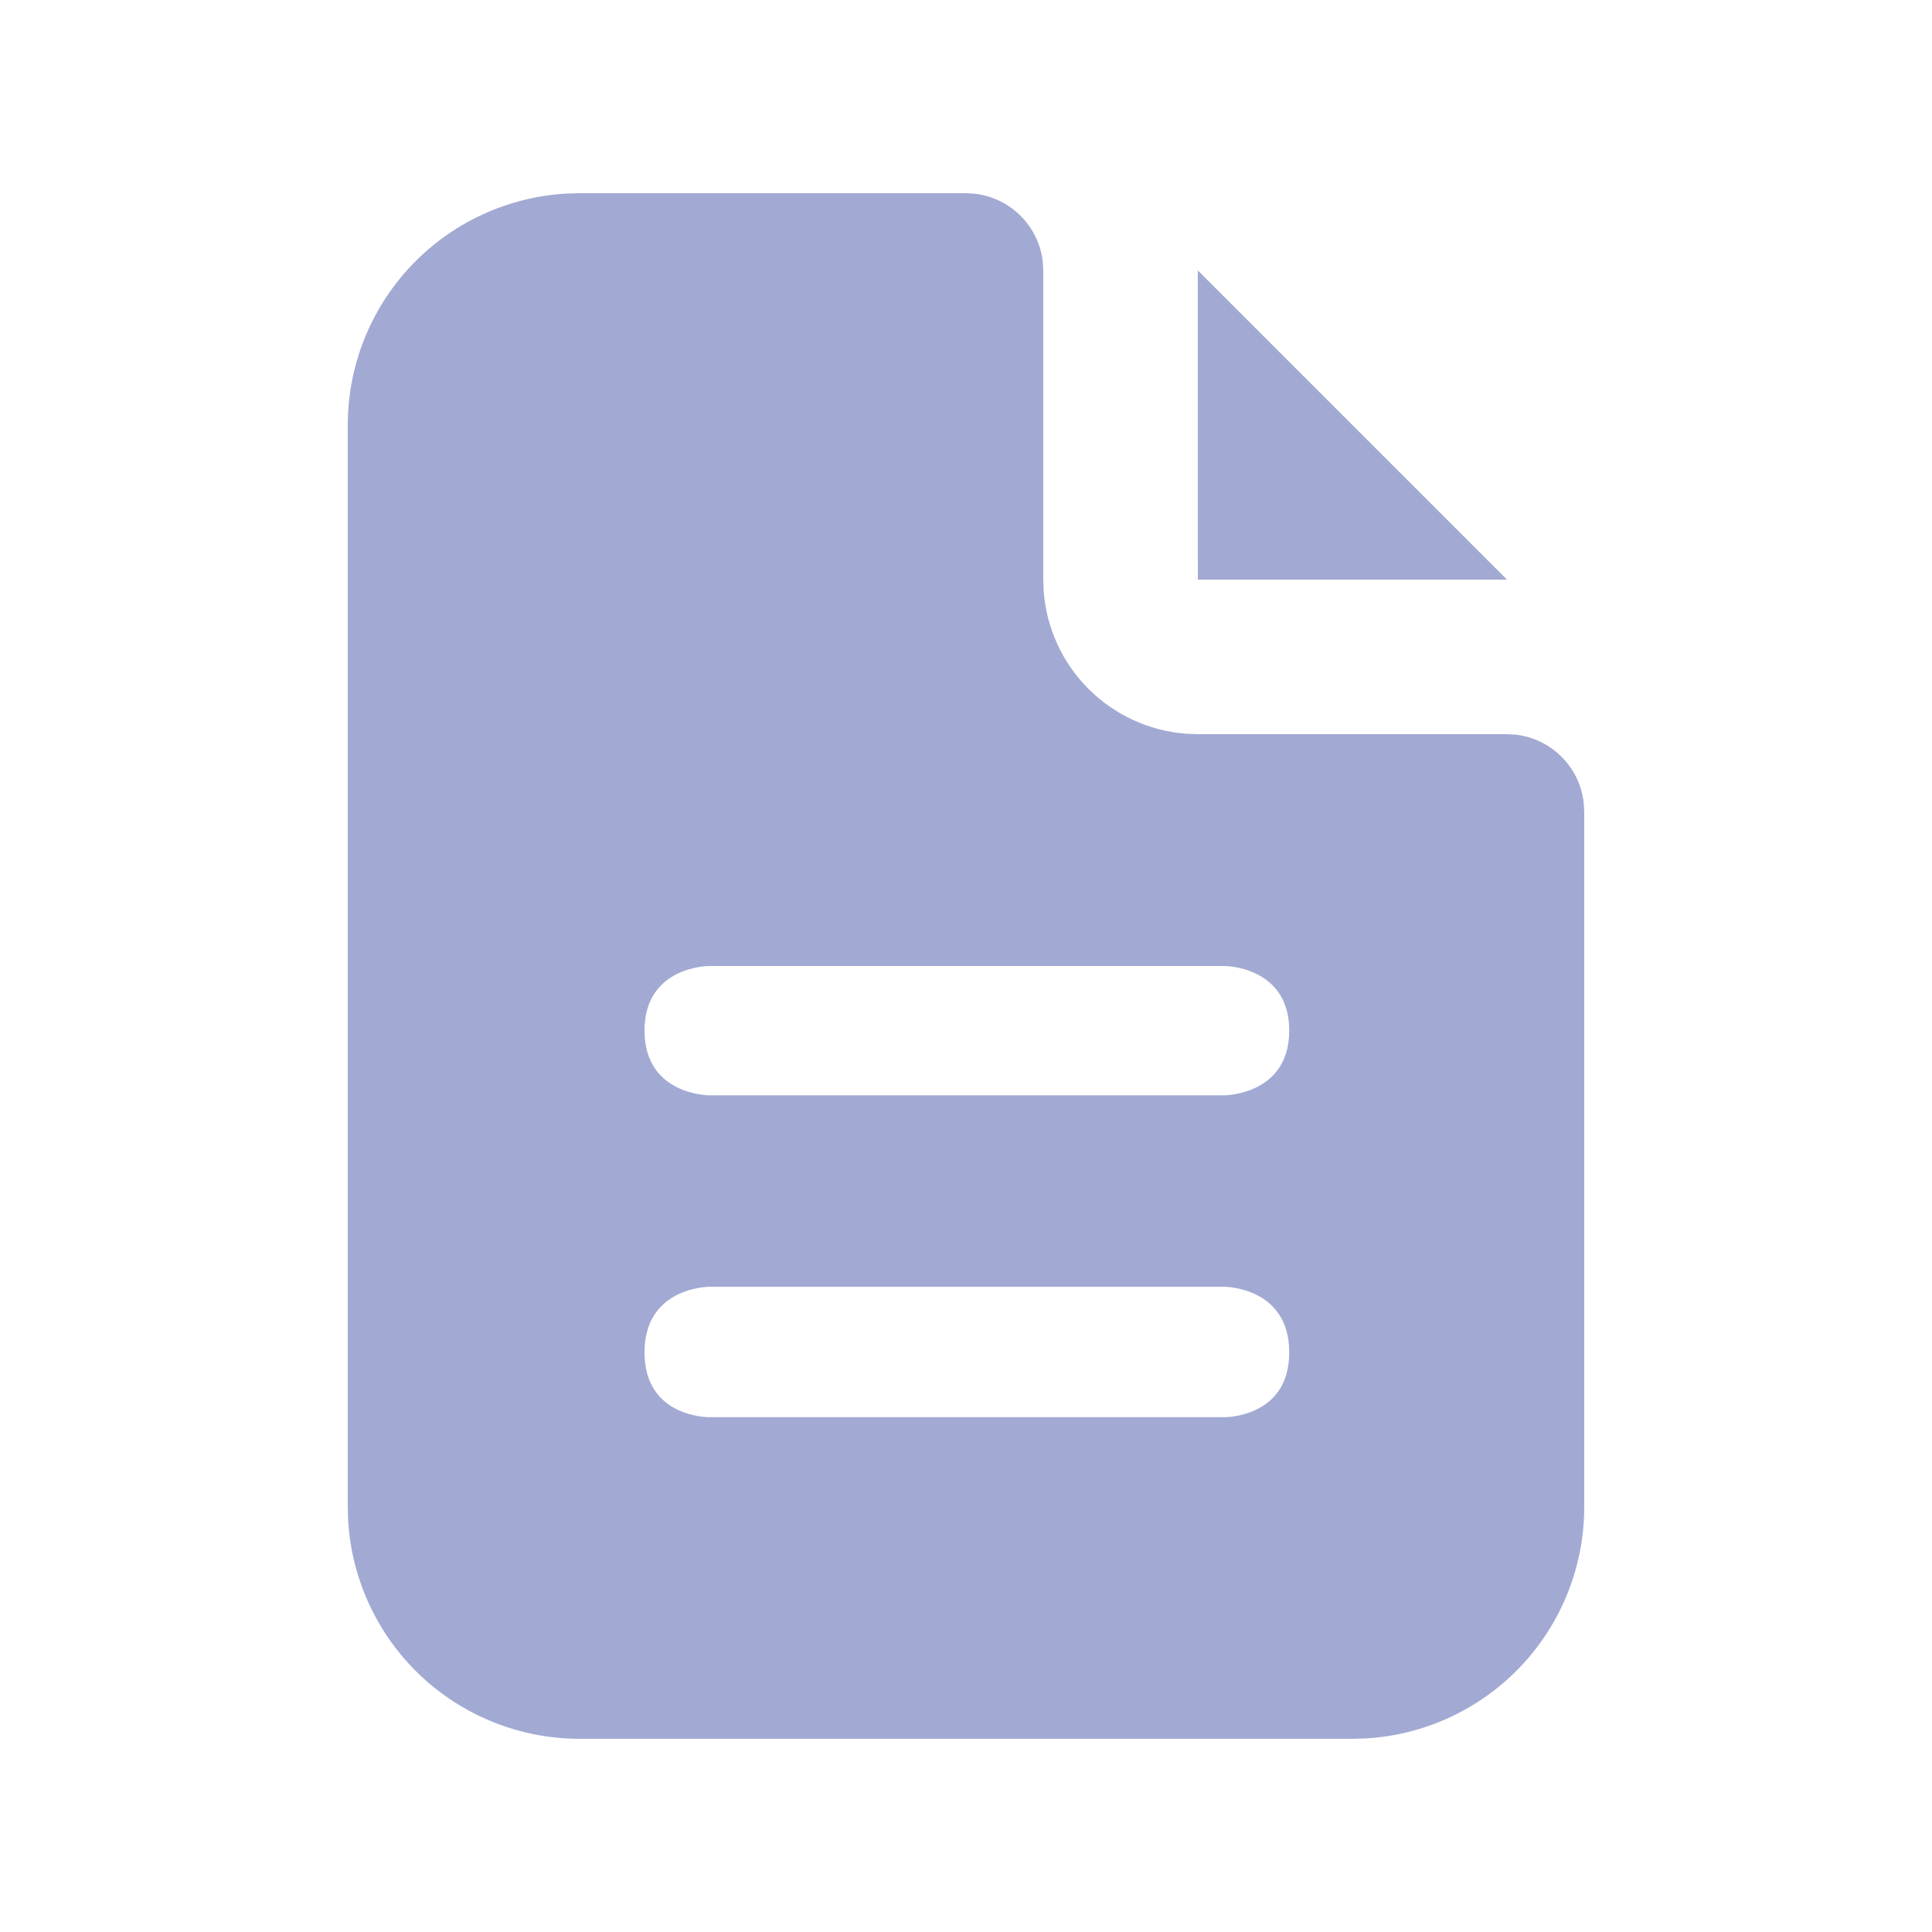
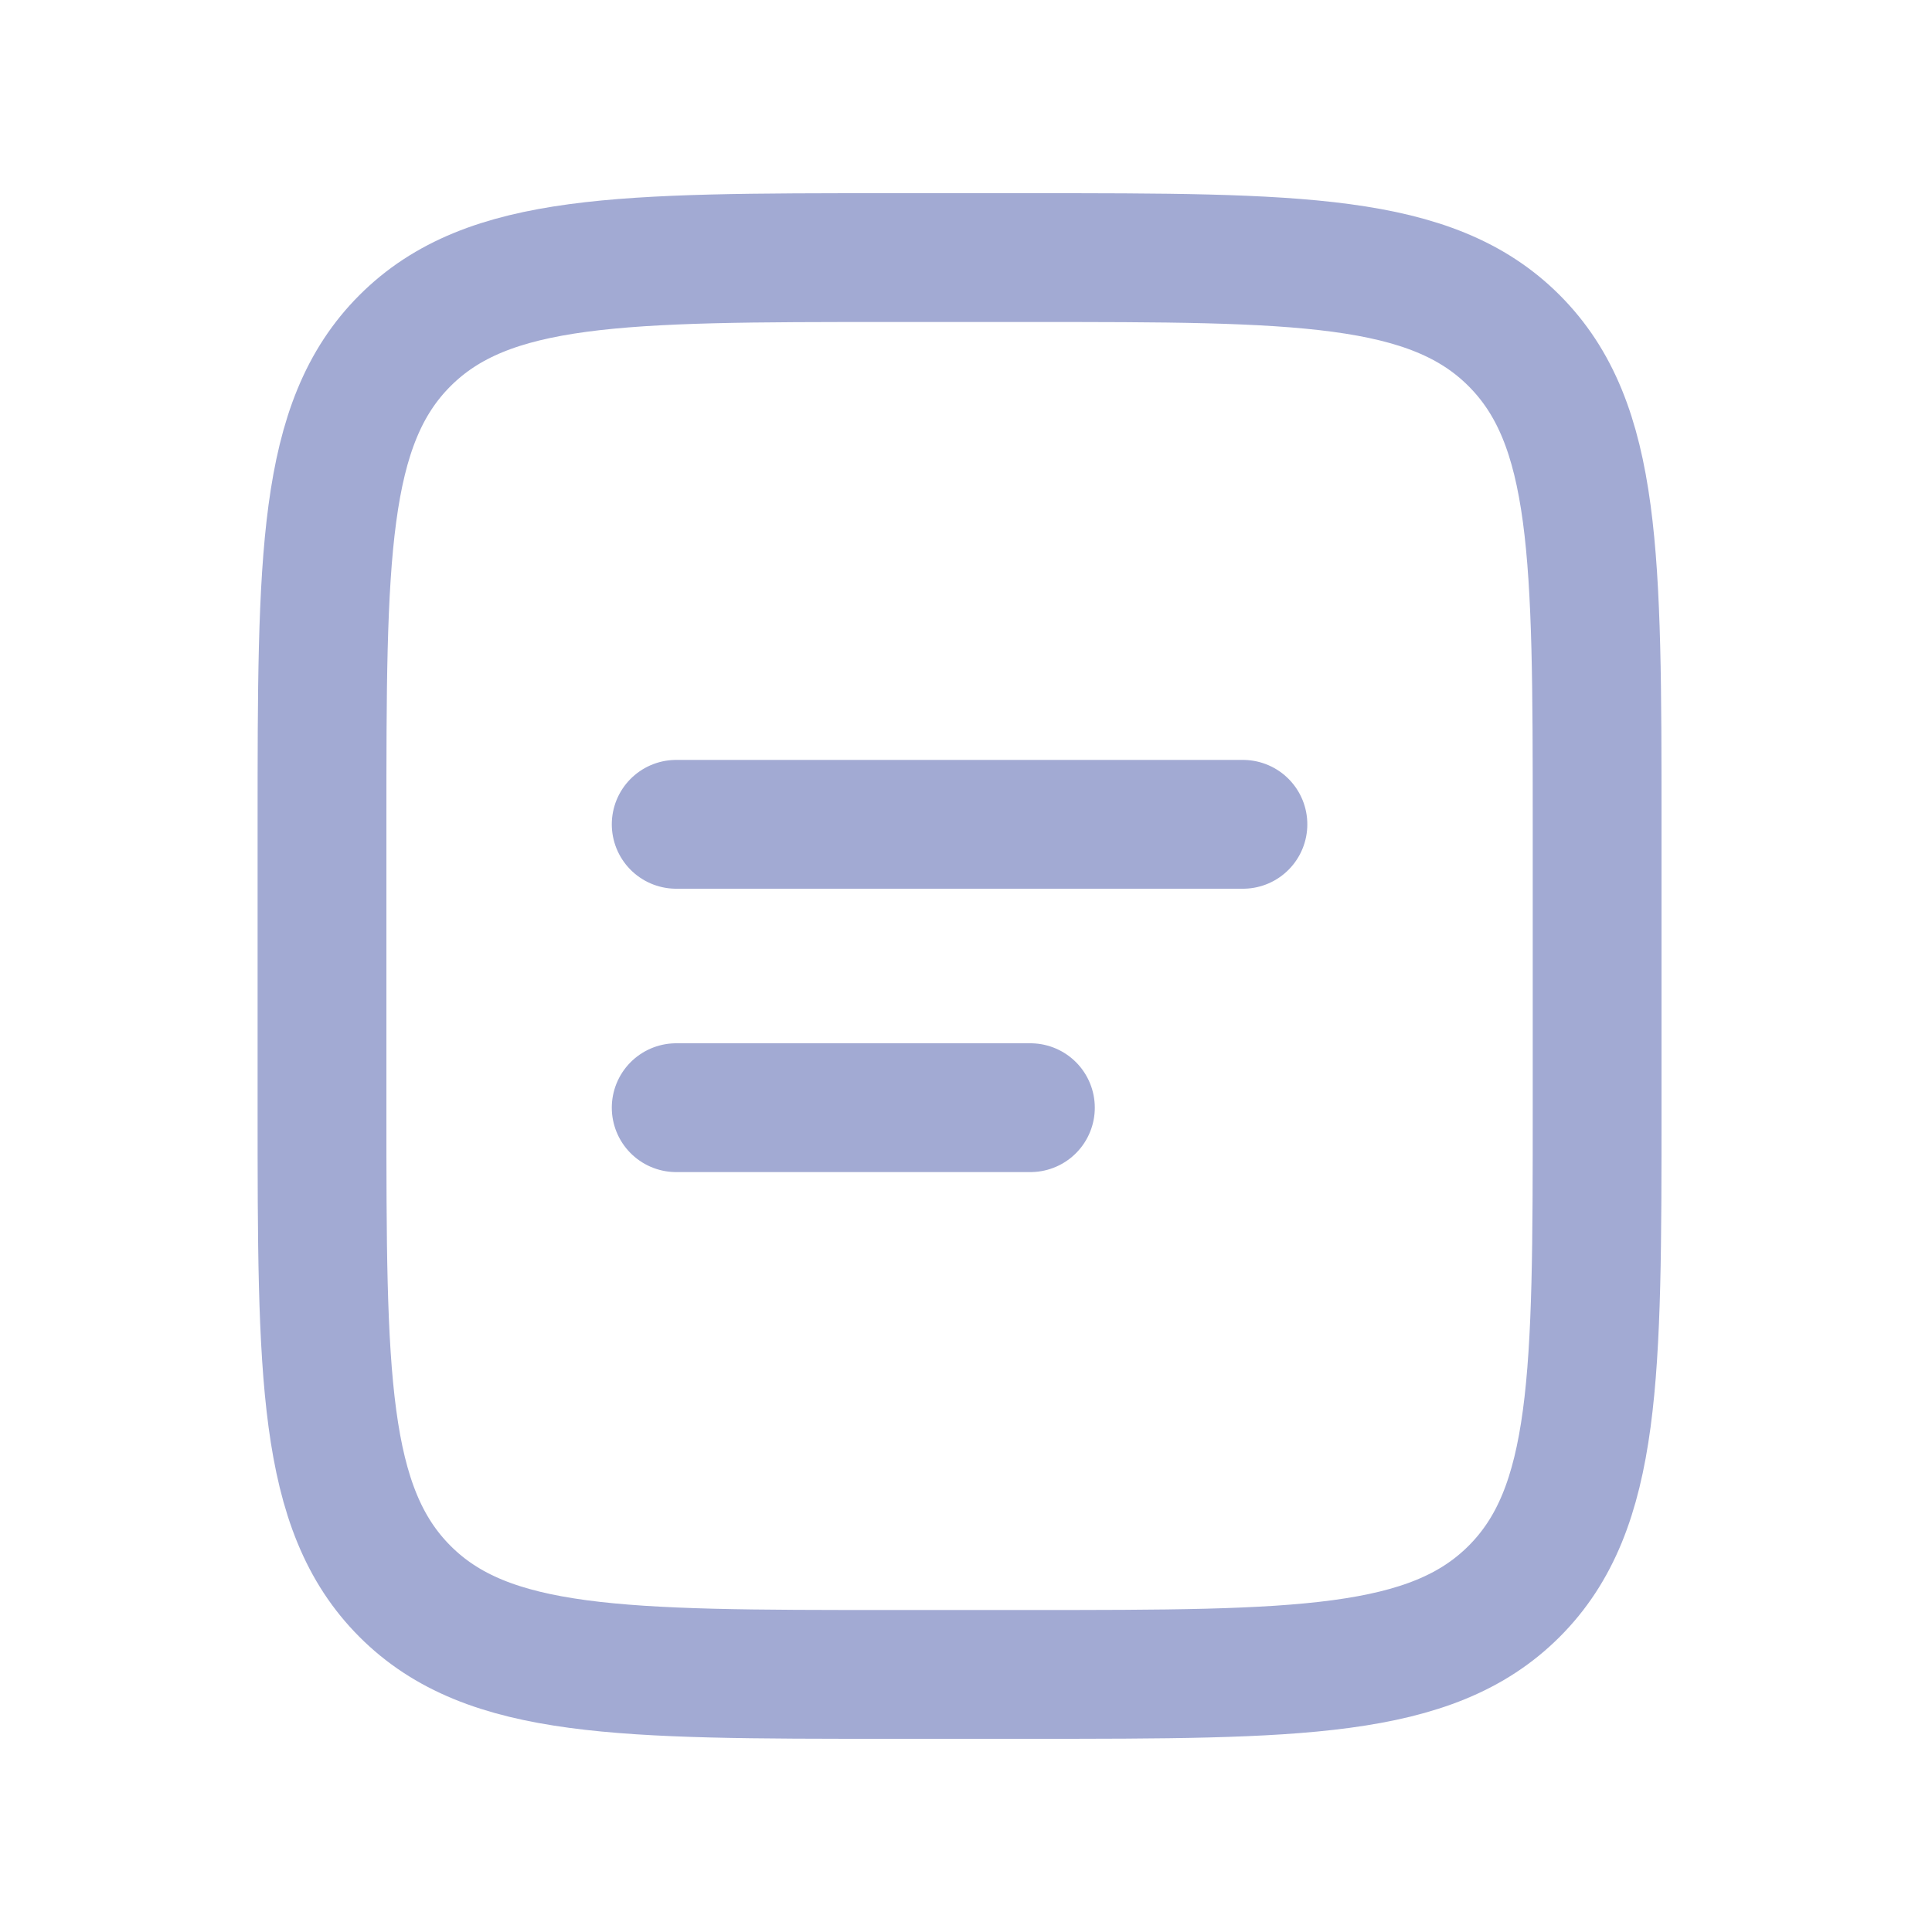
<svg xmlns="http://www.w3.org/2000/svg" width="30" height="30" viewBox="0 0 30 30" fill="none">
-   <path d="M15 3L15.14 3.008C15.408 3.04 15.658 3.161 15.848 3.352C16.039 3.542 16.16 3.792 16.192 4.06L16.2 4.2V9L16.206 9.18C16.249 9.751 16.495 10.289 16.899 10.694C17.304 11.1 17.84 11.348 18.412 11.393L18.6 11.4H23.4L23.54 11.408C23.808 11.44 24.058 11.561 24.248 11.752C24.439 11.942 24.56 12.192 24.591 12.46L24.6 12.6V23.4C24.6 24.318 24.249 25.202 23.619 25.87C22.989 26.538 22.128 26.94 21.211 26.994L21 27H9C8.082 27 7.198 26.649 6.53 26.019C5.862 25.389 5.46 24.528 5.406 23.611L5.4 23.4V6.6C5.4 5.682 5.751 4.798 6.381 4.13C7.011 3.462 7.872 3.06 8.789 3.006L9 3H15ZM19.011 19.981H11.014C11.014 19.981 10.008 19.981 10.008 21C10.008 22.019 11.014 22.006 11.014 22.006H19.011C19.011 22.006 20.019 22.019 20.019 21C20.019 19.981 19.011 19.981 19.011 19.981ZM19.011 15H11.014C11.014 15 10.008 14.997 10.008 16.003C10.008 17.008 11.014 17.008 11.014 17.008H19.011C19.011 17.008 20.019 17.005 20.019 16.003C20.019 15 19.011 15 19.011 15Z" fill="#A2AAD3" />
-   <path d="M23.4 9H18.6L18.599 4.199L23.4 9Z" fill="#A2AAD3" />
+   <path d="M5 12.8C5 8.652 5 6.577 6.289 5.289C7.578 4.001 9.652 4 13.8 4H16C20.148 4 22.223 4 23.511 5.289C24.799 6.578 24.8 8.652 24.8 12.8V17.2C24.8 21.348 24.8 23.423 23.511 24.711C22.222 25.999 20.148 26 16 26H13.8C9.652 26 7.577 26 6.289 24.711C5.001 23.422 5 21.348 5 17.2V12.8Z" stroke="#A2AAD3" stroke-width="2" />
+   <path d="M10.5 12.8H19.3M10.5 17.2H16" stroke="#A2AAD3" stroke-width="2" stroke-linecap="round" />
</svg>
